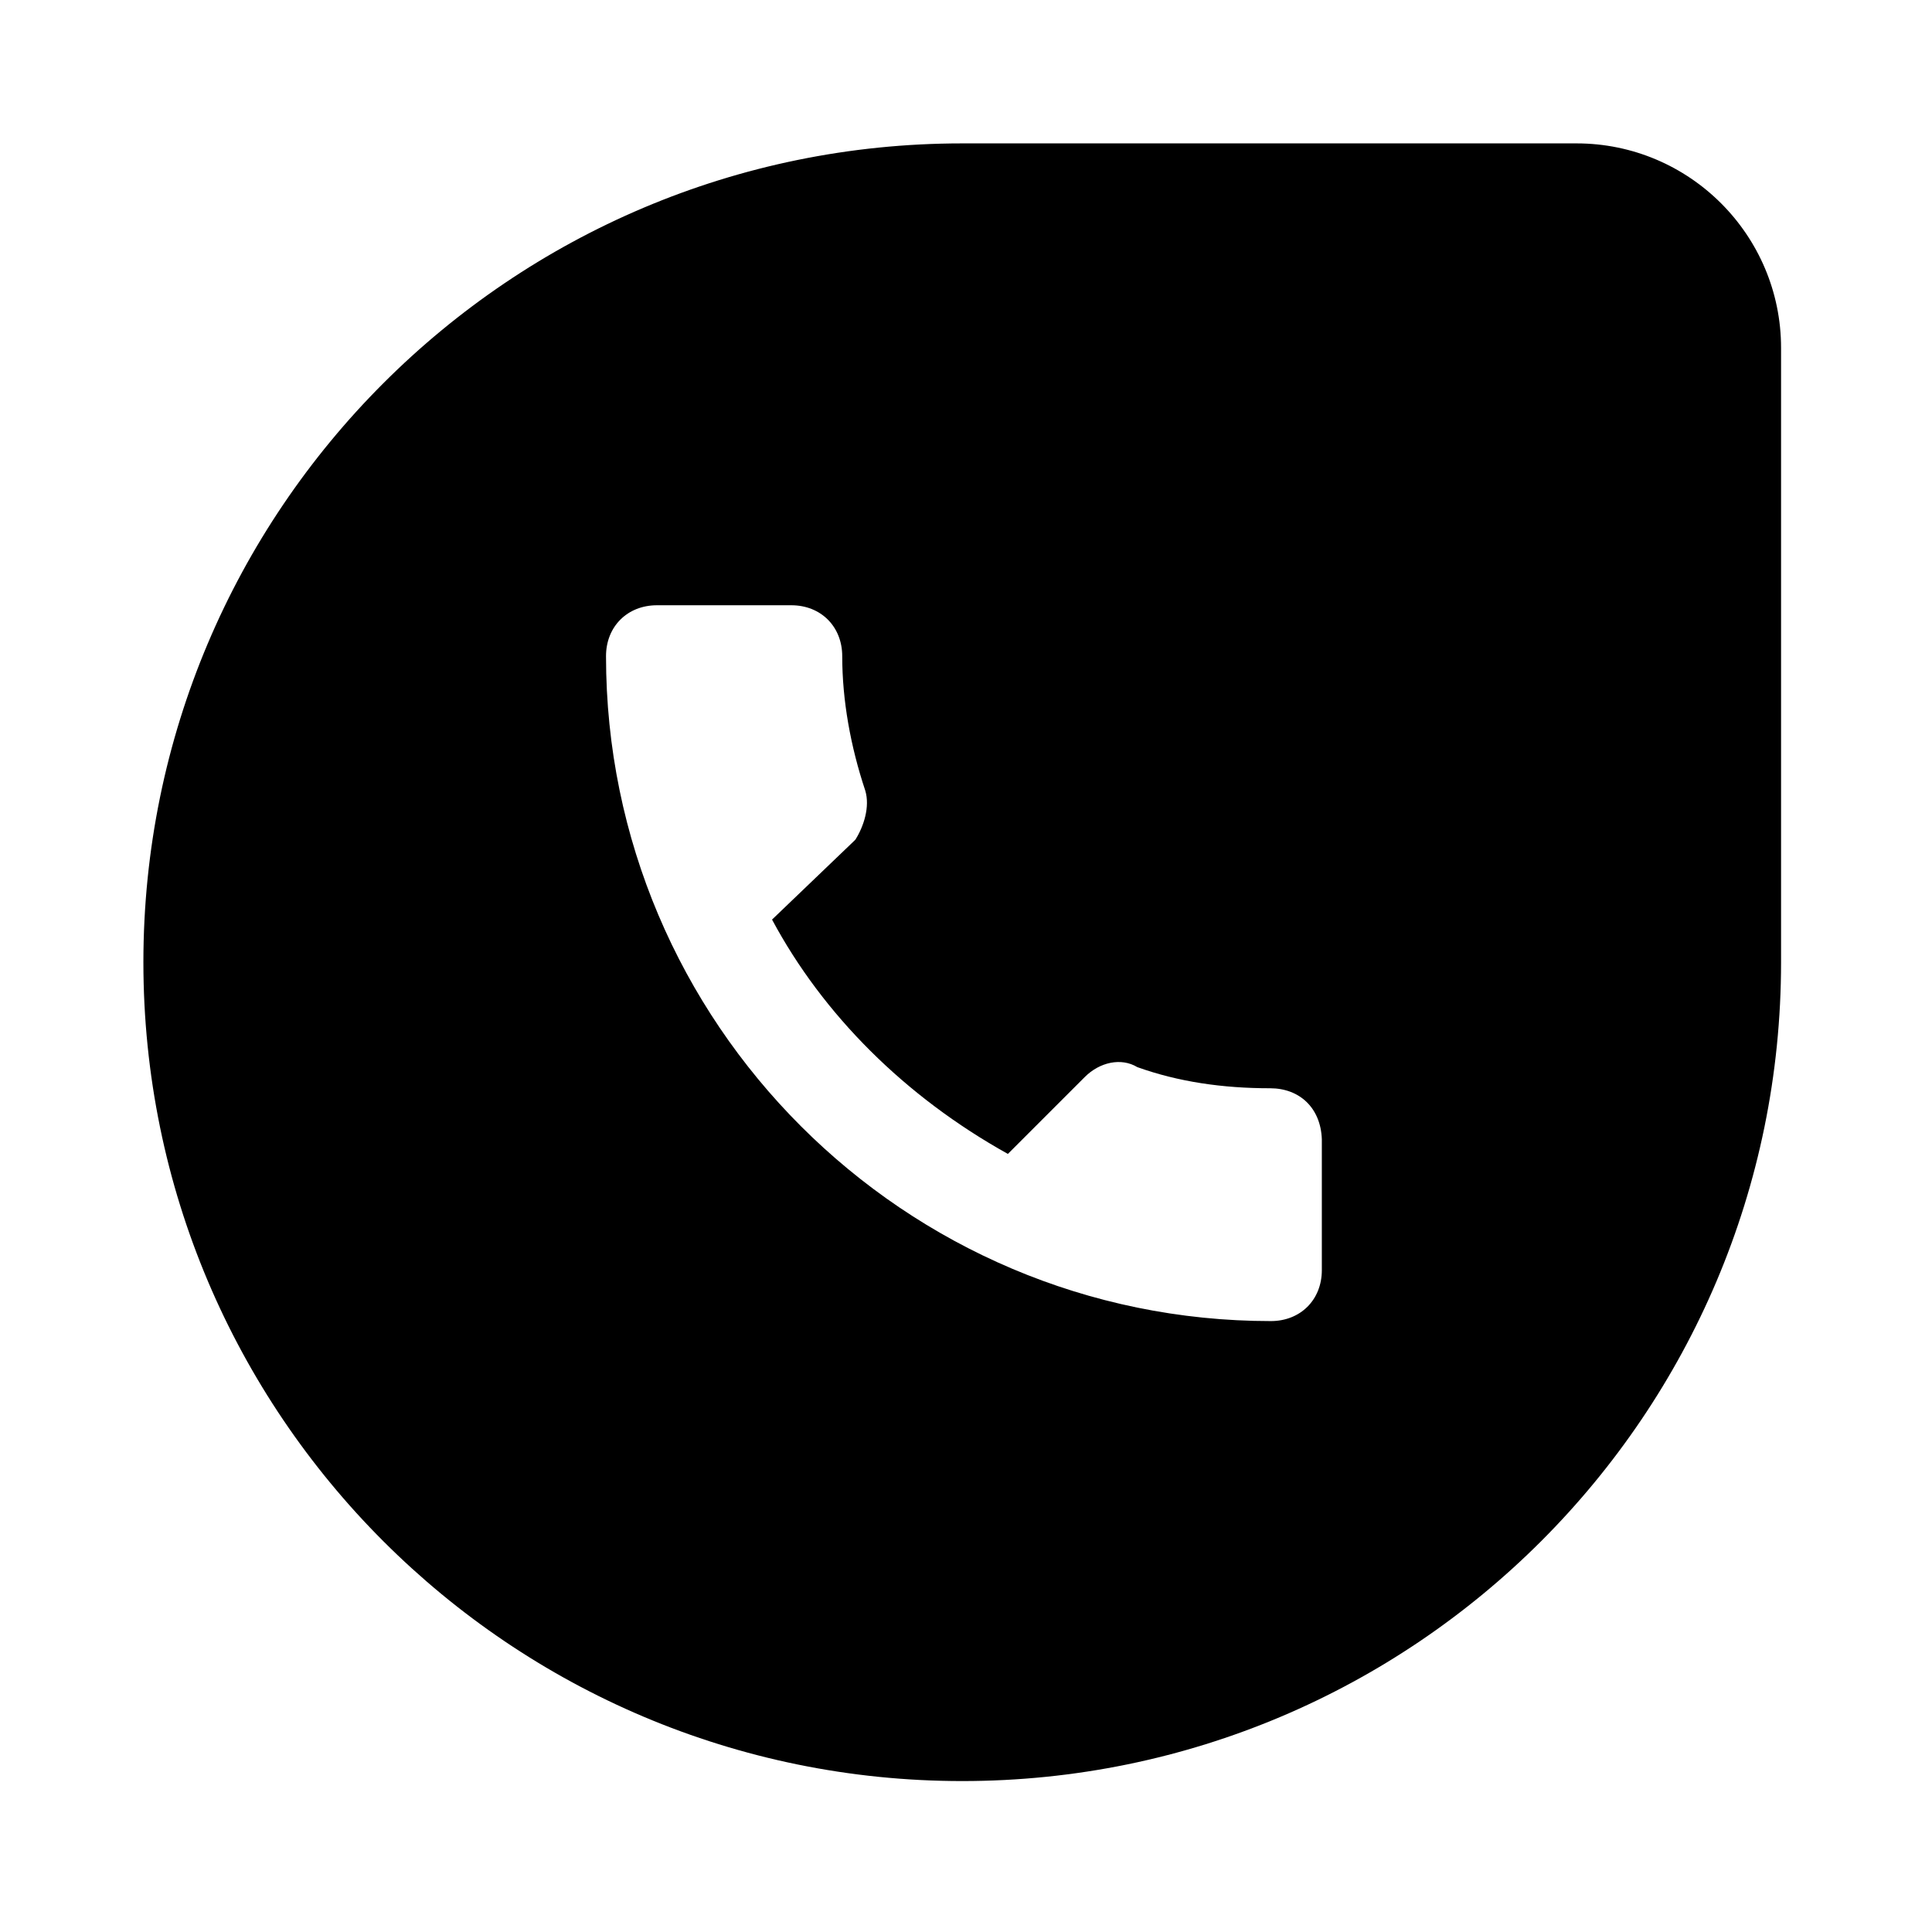
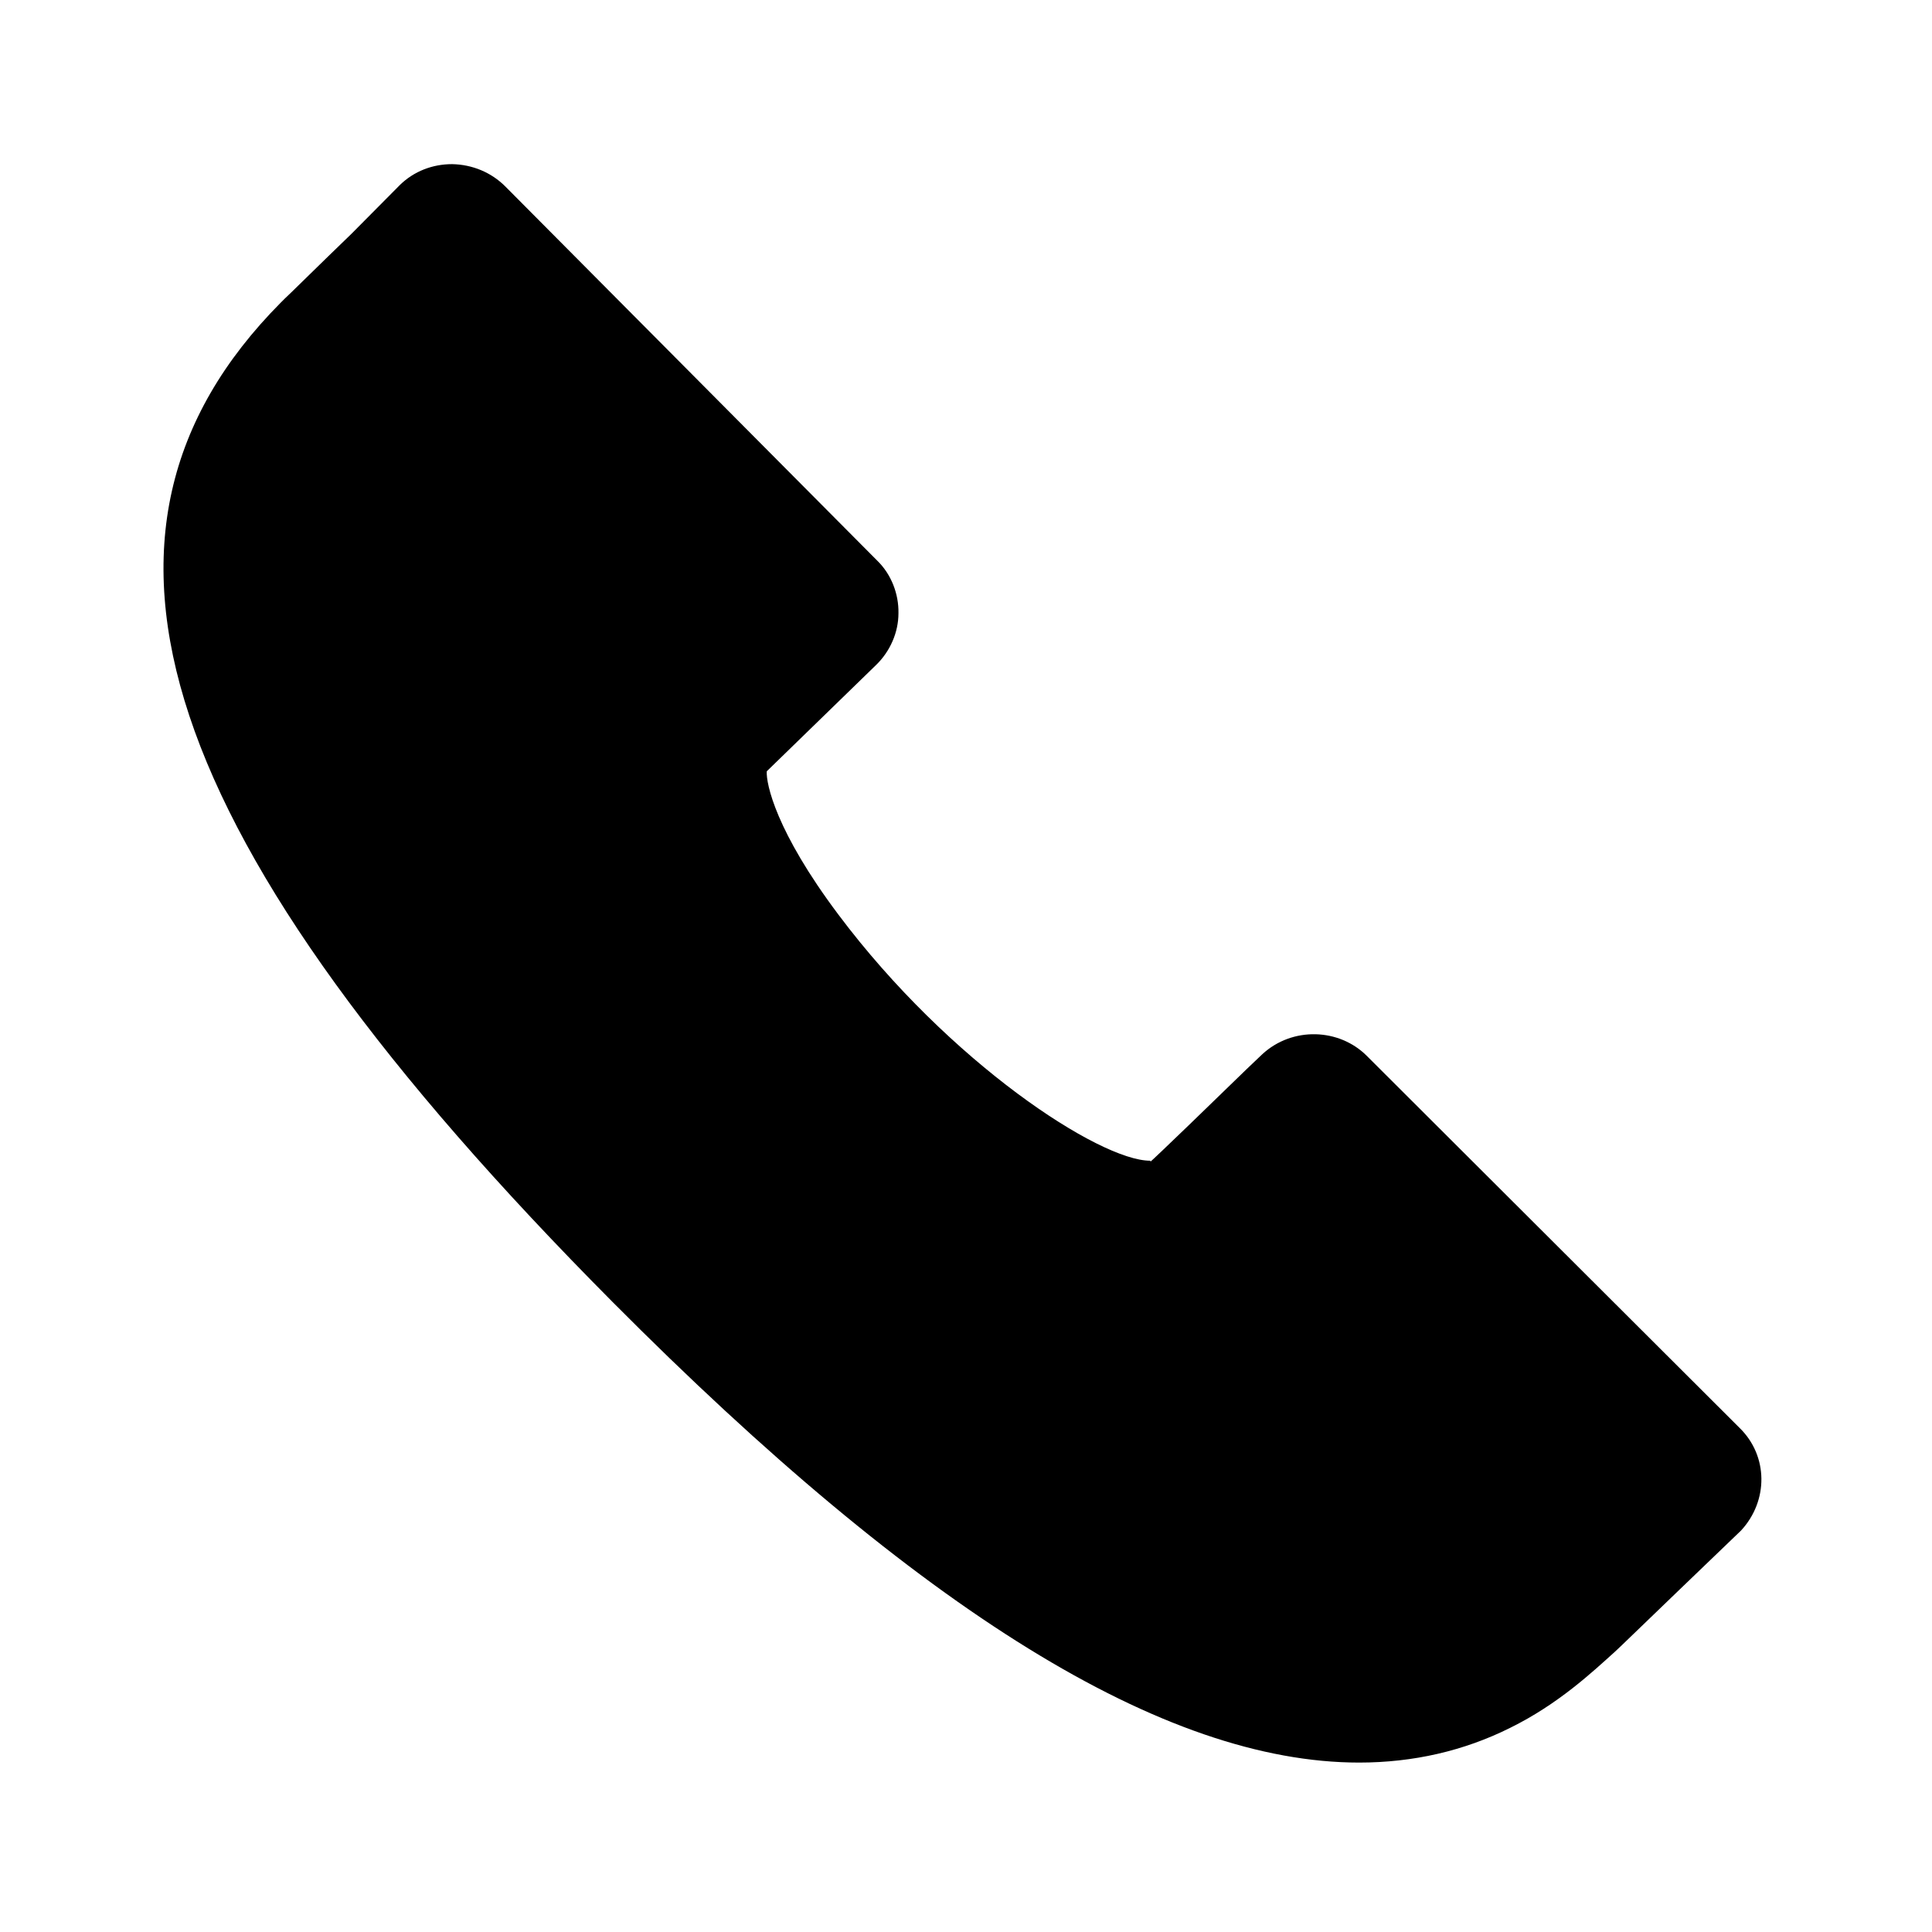
- <svg xmlns="http://www.w3.org/2000/svg" version="1.1" id="Layer_1" x="0px" y="0px" width="512px" height="512px" viewBox="0 0 512 512" style="enable-background:new 0 0 512 512;" xml:space="preserve">
-   <path d="M417.8,38H255C135.2,38,38,135.2,38,255s97.2,217,217,217s217-97.2,217-217V92.2C472,62.3,447.7,38,417.8,38z M350.3,336.6  c0,7.9-5.7,13.5-13.5,13.5c-97.2,0-176.2-79-176.2-176.2c0-7.9,5.7-13.5,13.5-13.5h35.6c7.9,0,13.5,5.7,13.5,13.5  c0,11.7,2.2,23.9,6.1,35.6c1.3,4.3-0.4,9.5-2.6,13l-0.4,0.4l-21.7,20.8c13.5,25.2,35.2,46.9,62.5,62.1l20.4-20.4  c3.9-3.9,9.6-5.2,13.9-2.6c10.9,3.9,22.6,5.6,35.2,5.6c7.8,0,13.4,5.2,13.7,13.5V336.6z" />
+ <svg xmlns="http://www.w3.org/2000/svg" version="1.1" id="Layer_1" x="0px" y="0px" width="512px" height="512px" viewBox="0 0 512 512" enable-background="new 0 0 512 512" xml:space="preserve">
+   <path d="M461,378.4l-98.8-98.6c-7.3-7.3-19.7-7.8-27.7-0.4l-4.2,4c-7.7,7.5-23.8,23.1-25.9,24.9c0.3-0.3,0.7-0.5,0.4-0.7  c-13.4,0-53.2-26-82.6-65.2c-16.6-22.1-19.2-34.7-19-38l29-28.2c3.7-3.6,5.9-8.6,5.9-13.7c0.1-5.1-1.9-10.3-5.6-13.9l-98.6-99.2  c-3.7-3.7-8.7-5.8-14.1-5.9c-5.2,0-10.1,1.9-13.8,5.5L93.1,62c-8.2,7.9-17.3,16.9-17.6,17.1l-1.1,1.1C13.9,141.2,41,222.9,162.3,345  c81.7,82.2,146.3,122.1,197.9,122.1l0,0c14.3,0,27.8-3.1,40-9.2c12.8-6.3,21.8-14.8,27.8-20.2l1.8-1.7c0.2-0.2,30.1-29,31.6-30.4  C468.7,397.7,468.6,385.8,461,378.4z" />
</svg>
